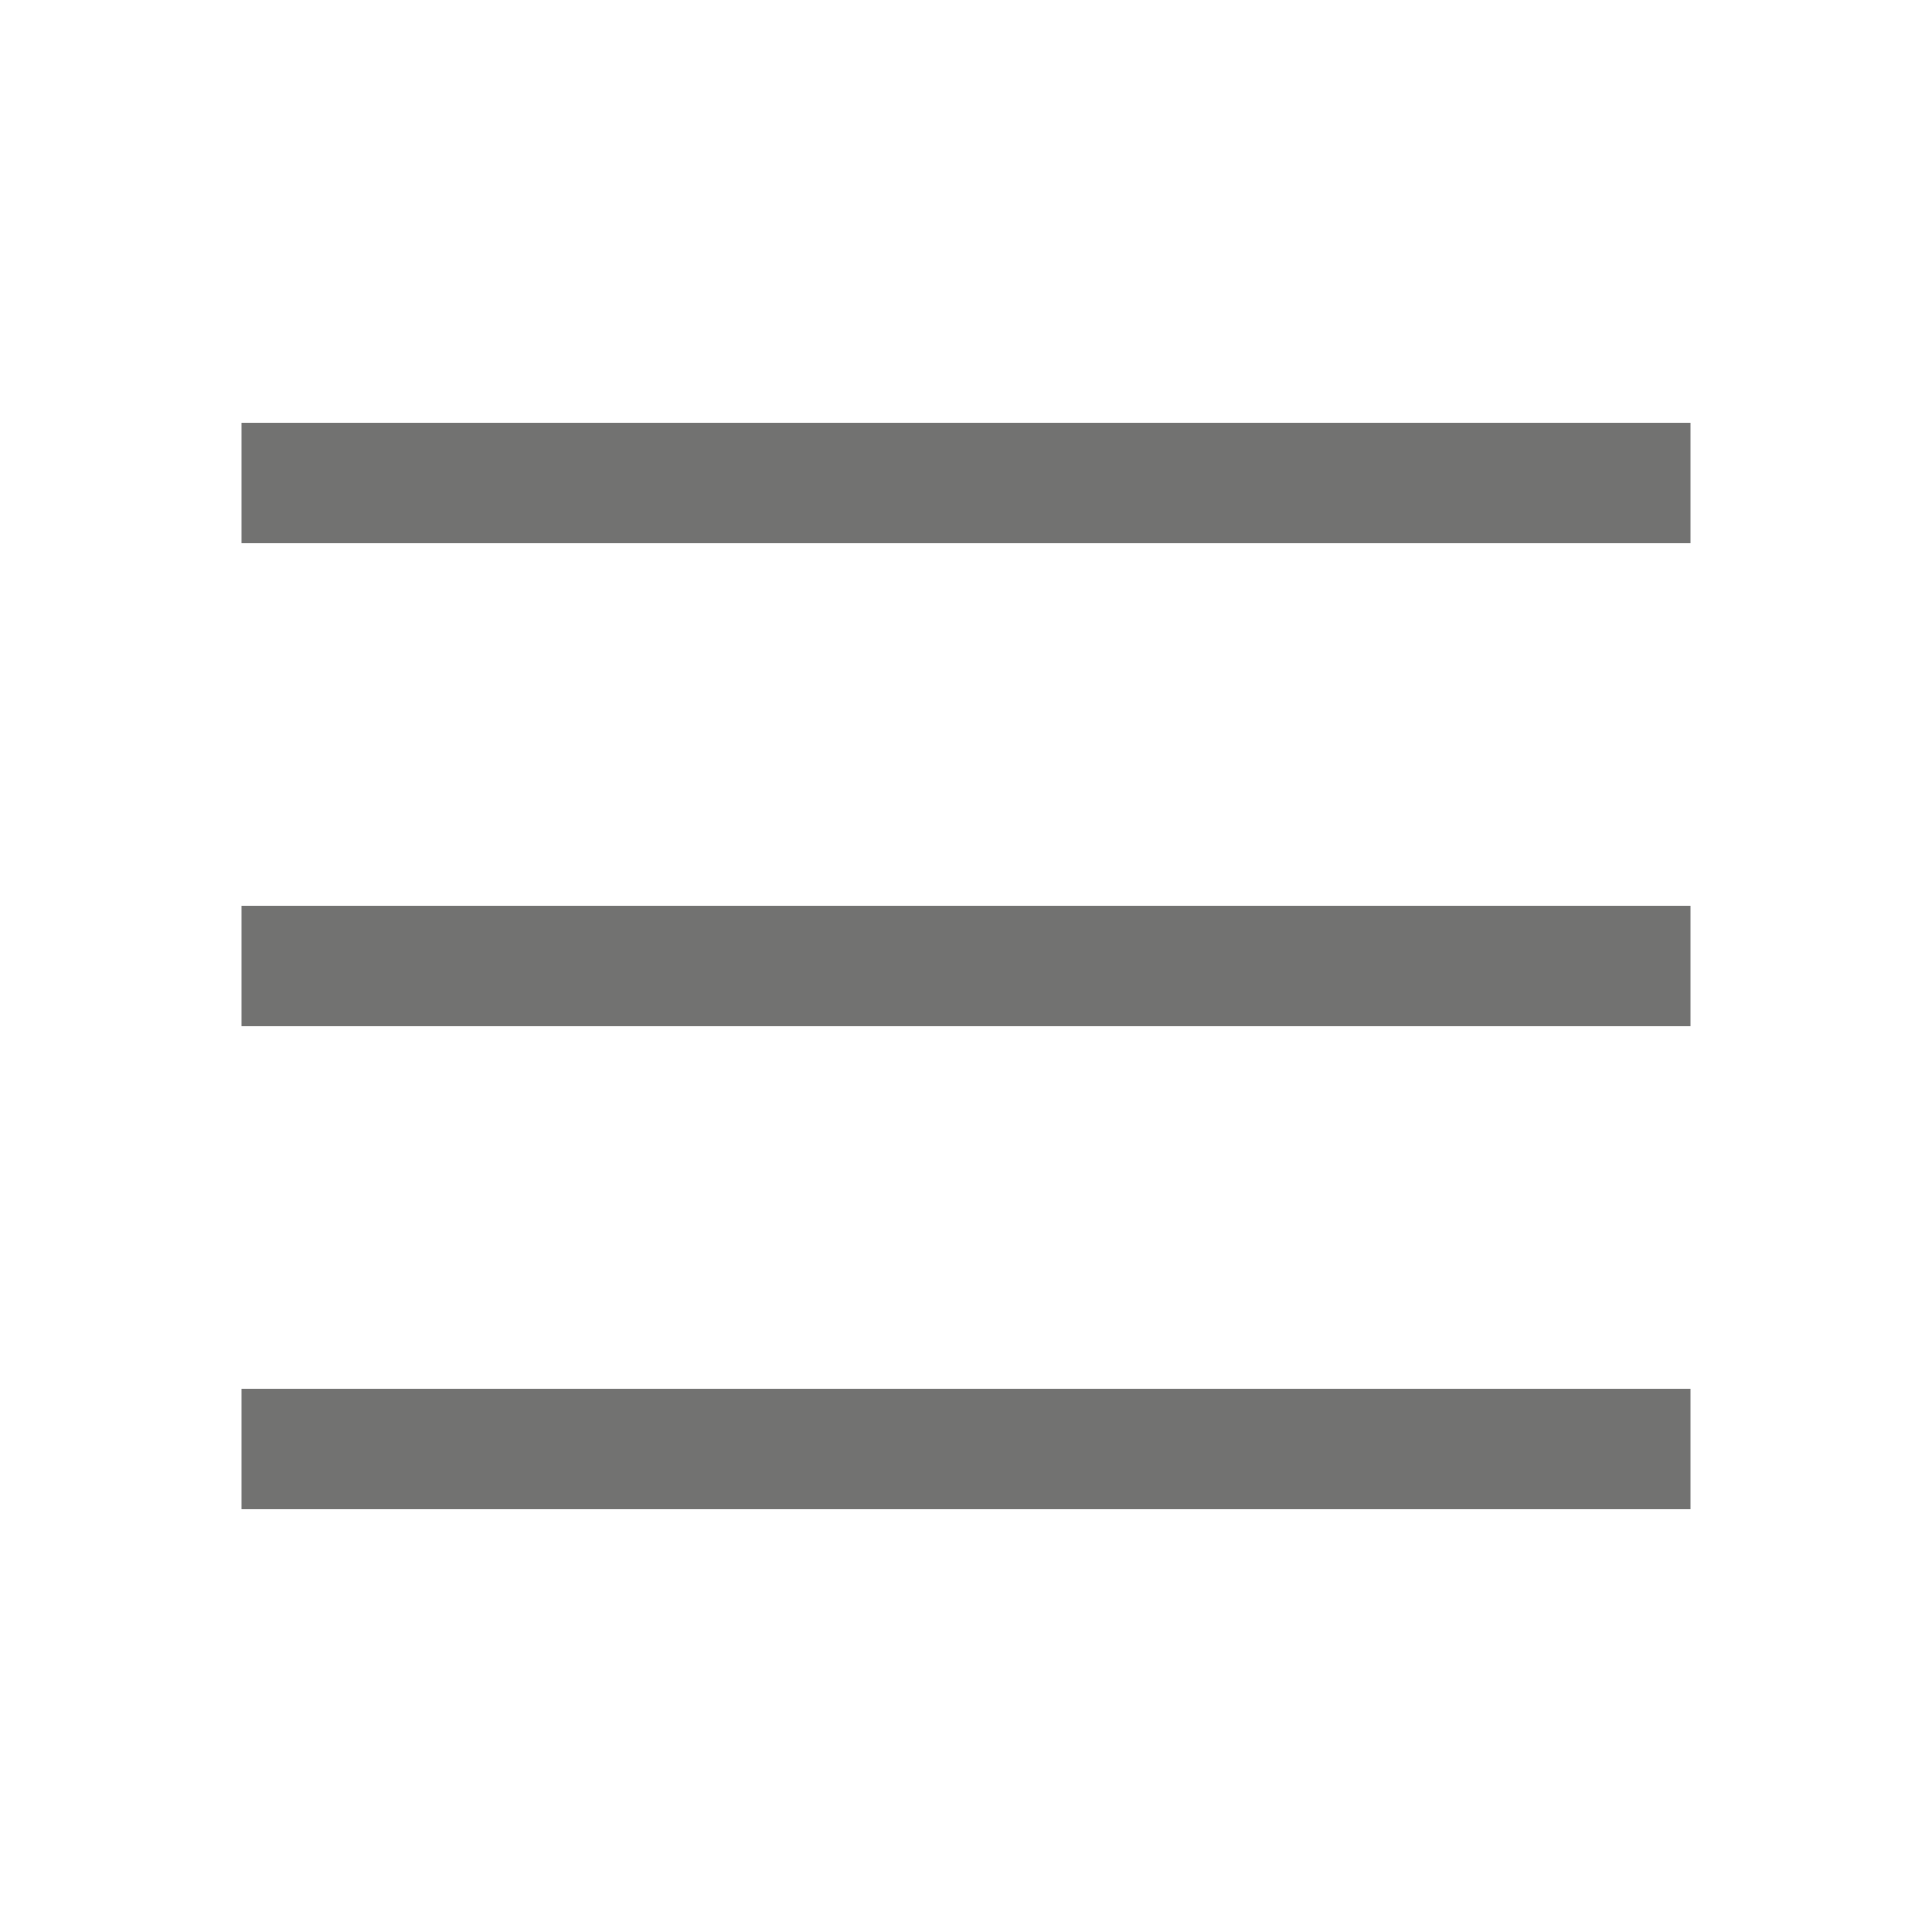
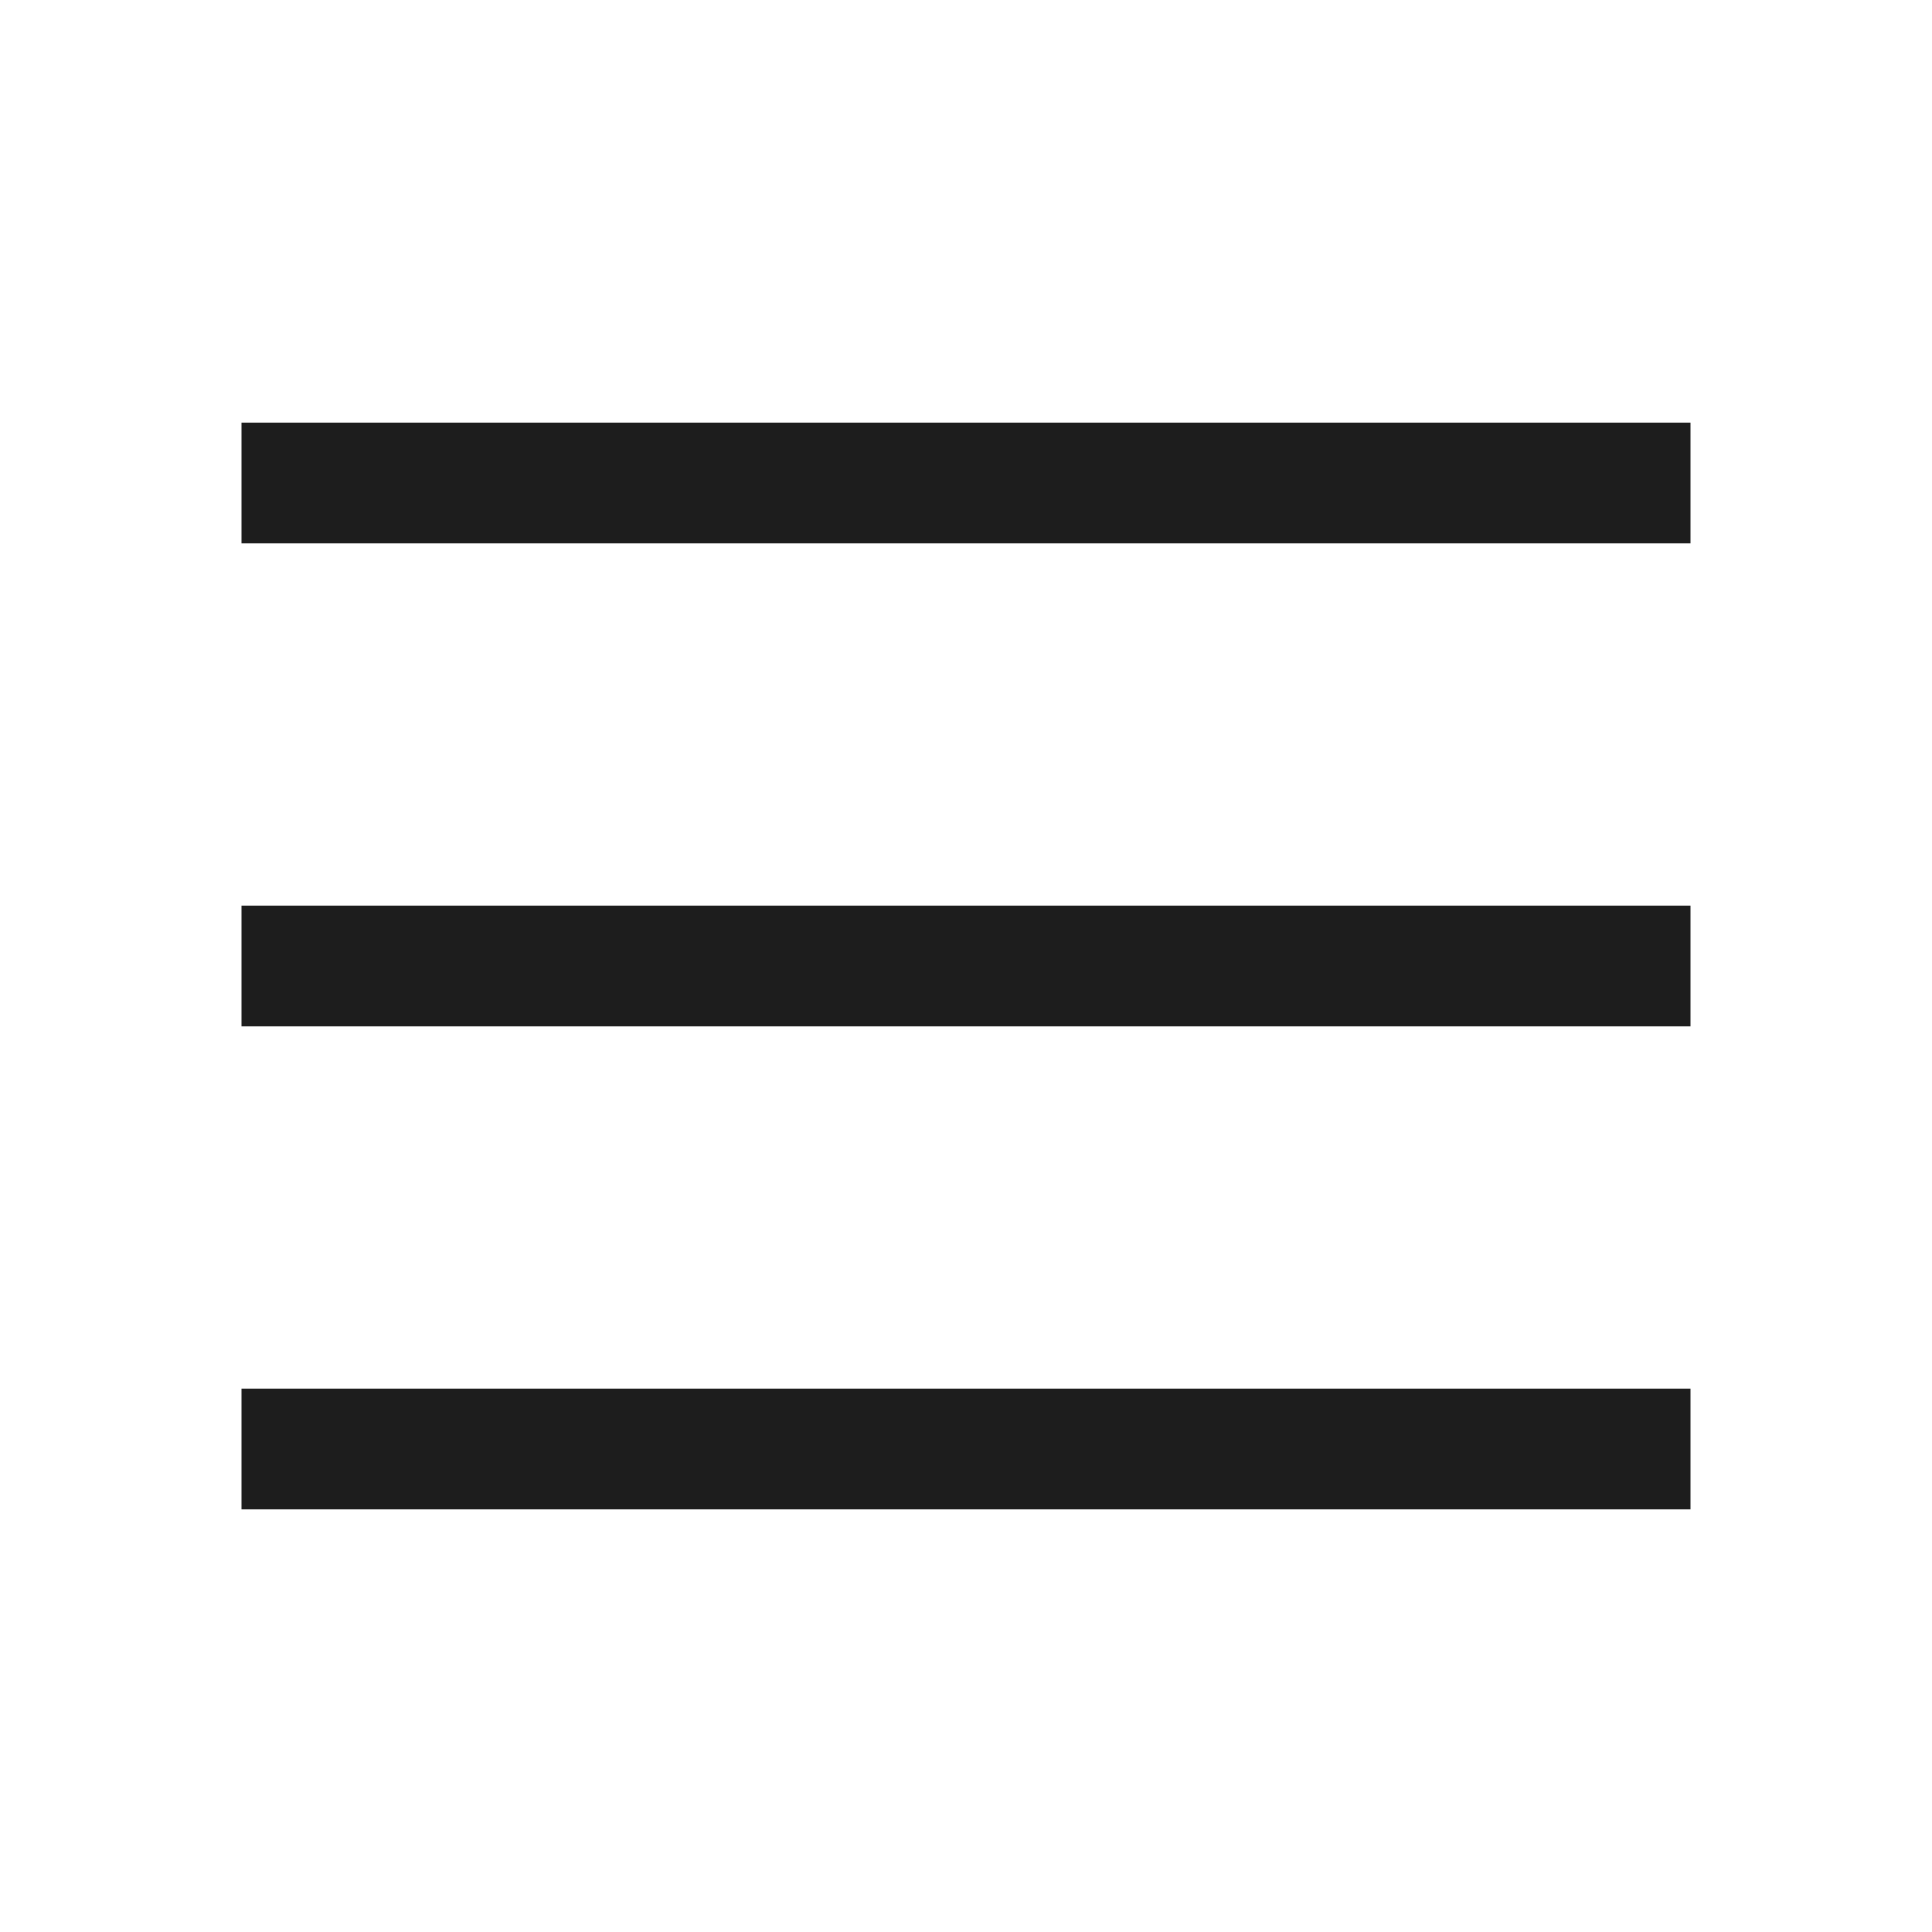
<svg xmlns="http://www.w3.org/2000/svg" width="24" height="24" viewBox="0 0 24 24" fill="none">
-   <path d="M3 5.25V6.75H21V5.25H3ZM3 11.25V12.75H21V11.25H3ZM3 17.25V18.75H21V17.25H3Z" fill="#727271" />
+   <path d="M3 5.25V6.75H21V5.25H3ZM3 11.25V12.75H21V11.25H3ZM3 17.25V18.75H21V17.25H3Z" fill="#1D1D1D" />
</svg>
